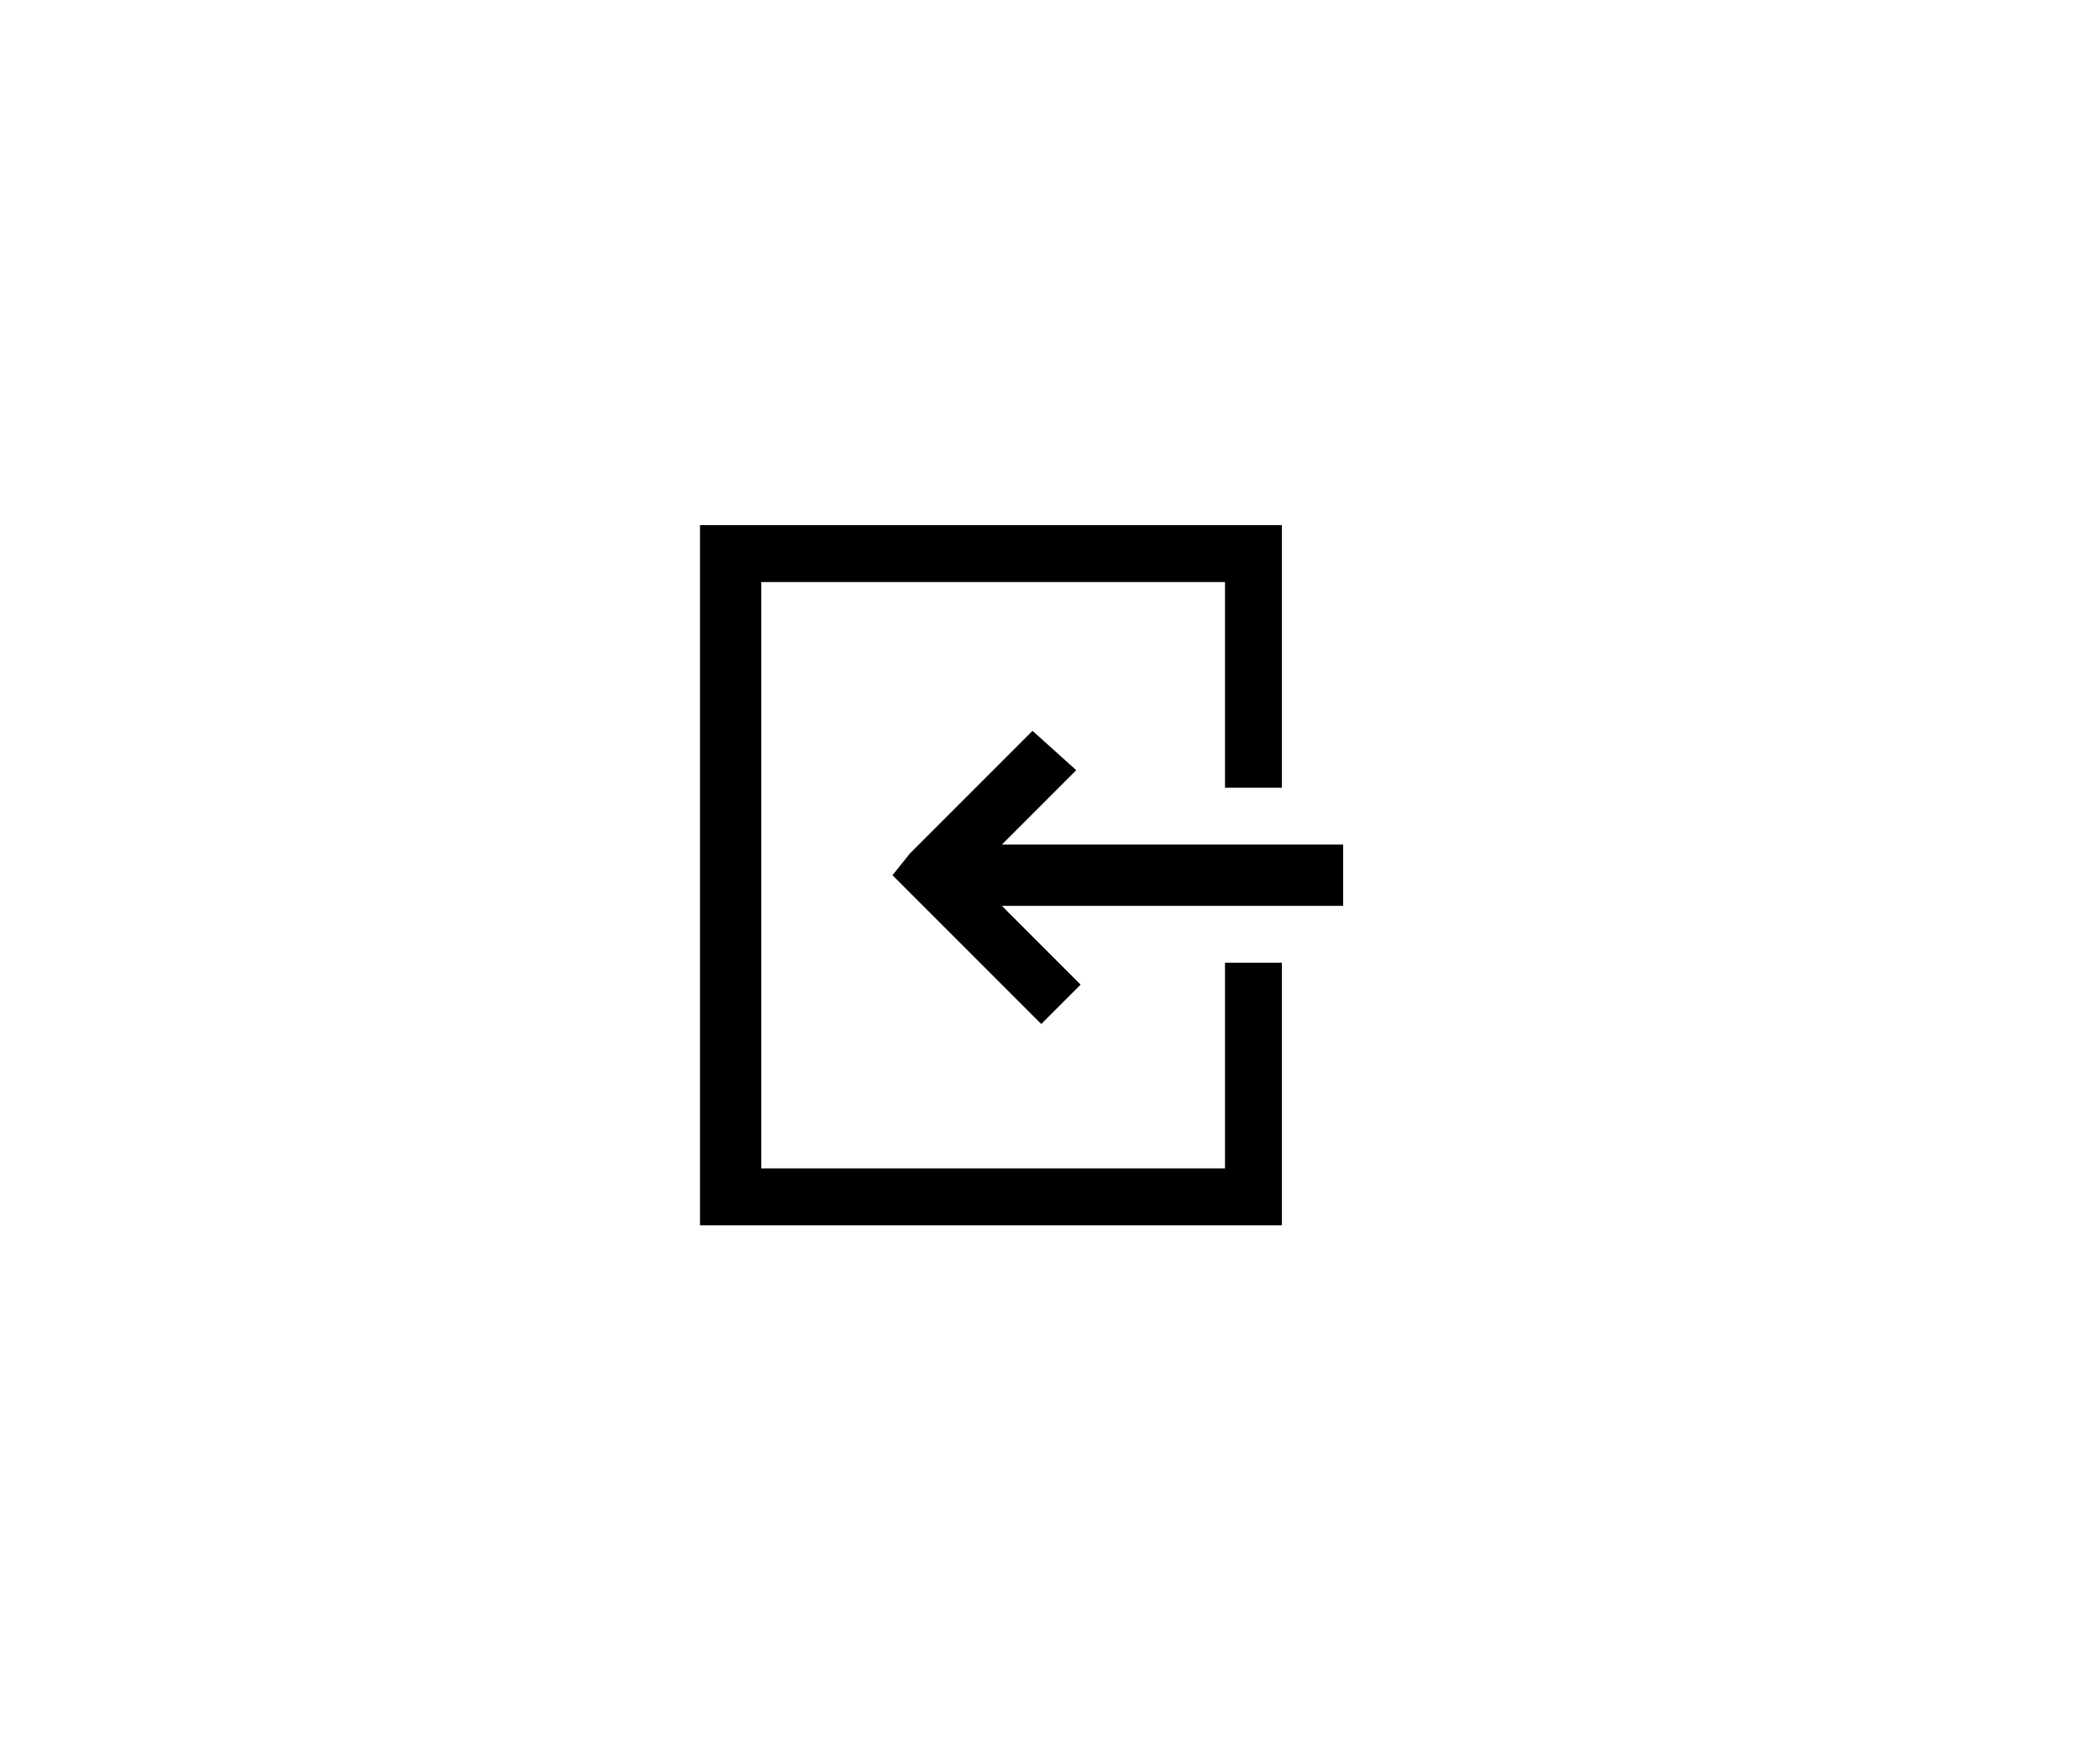
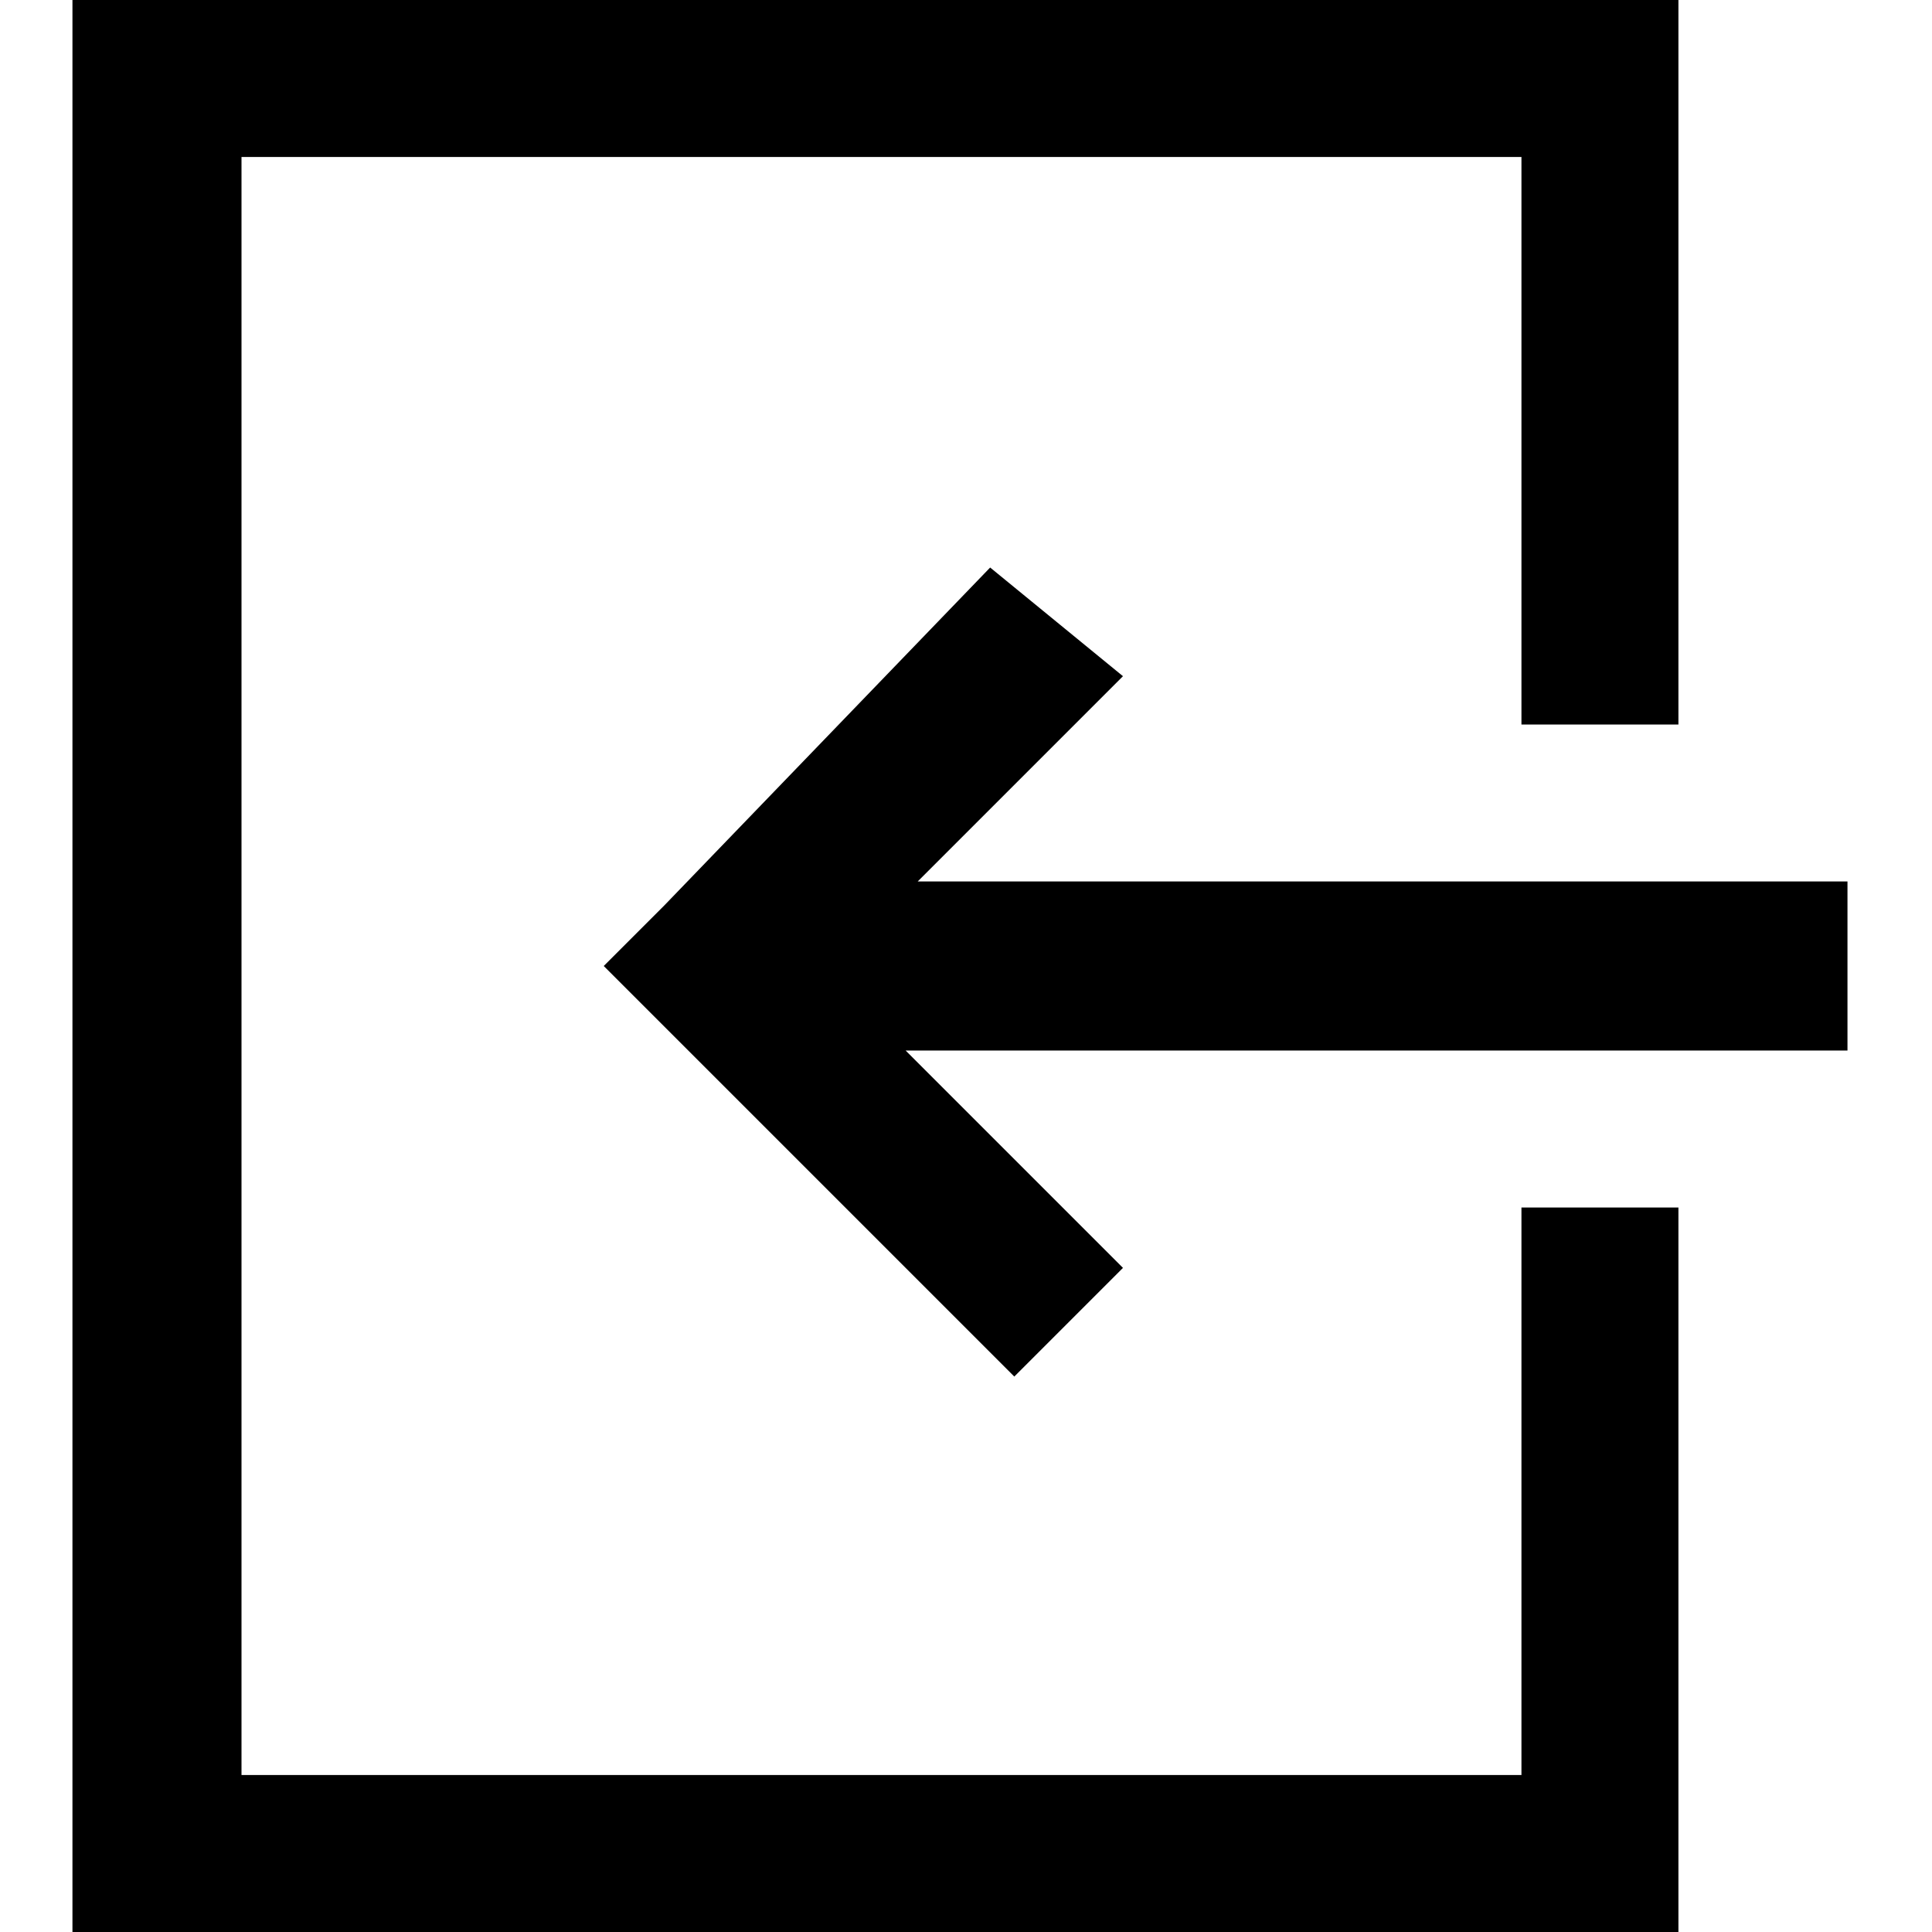
- <svg xmlns="http://www.w3.org/2000/svg" version="1.1" id="Layer_1" x="0px" y="0px" viewBox="0 0 48 40" style="enable-background:new 0 0 48 40;" xml:space="preserve">
+ <svg xmlns="http://www.w3.org/2000/svg" version="1.1" id="Layer_1" x="0px" y="0px" viewBox="0 0 16 16" style="enable-background:new 0 0 16 16;" xml:space="preserve">
  <g id="surface1">
-     <path d="M16,12v16h13.3v-6H28v4.7H17.4V13.3H28V18h1.3v-6H16z M23.6,16.7l-2.8,2.8L20.4,20l0.5,0.5l2.9,2.9l0.9-0.9l-1.8-1.8h7.8   v-1.4h-7.8l1.7-1.7L23.6,16.7z" />
+     <path d="M0.6,0v16h13.3v-6h-1.3v4.7H2V1.3h10.6V6h1.3V0H0.6z M8.2,4.7L5.5,7.5L5,8l0.5,0.5l2.9,2.9l0.9-0.9L7.5,8.7h7.8V7.3H7.6   l1.7-1.7L8.2,4.7z" />
  </g>
</svg>
